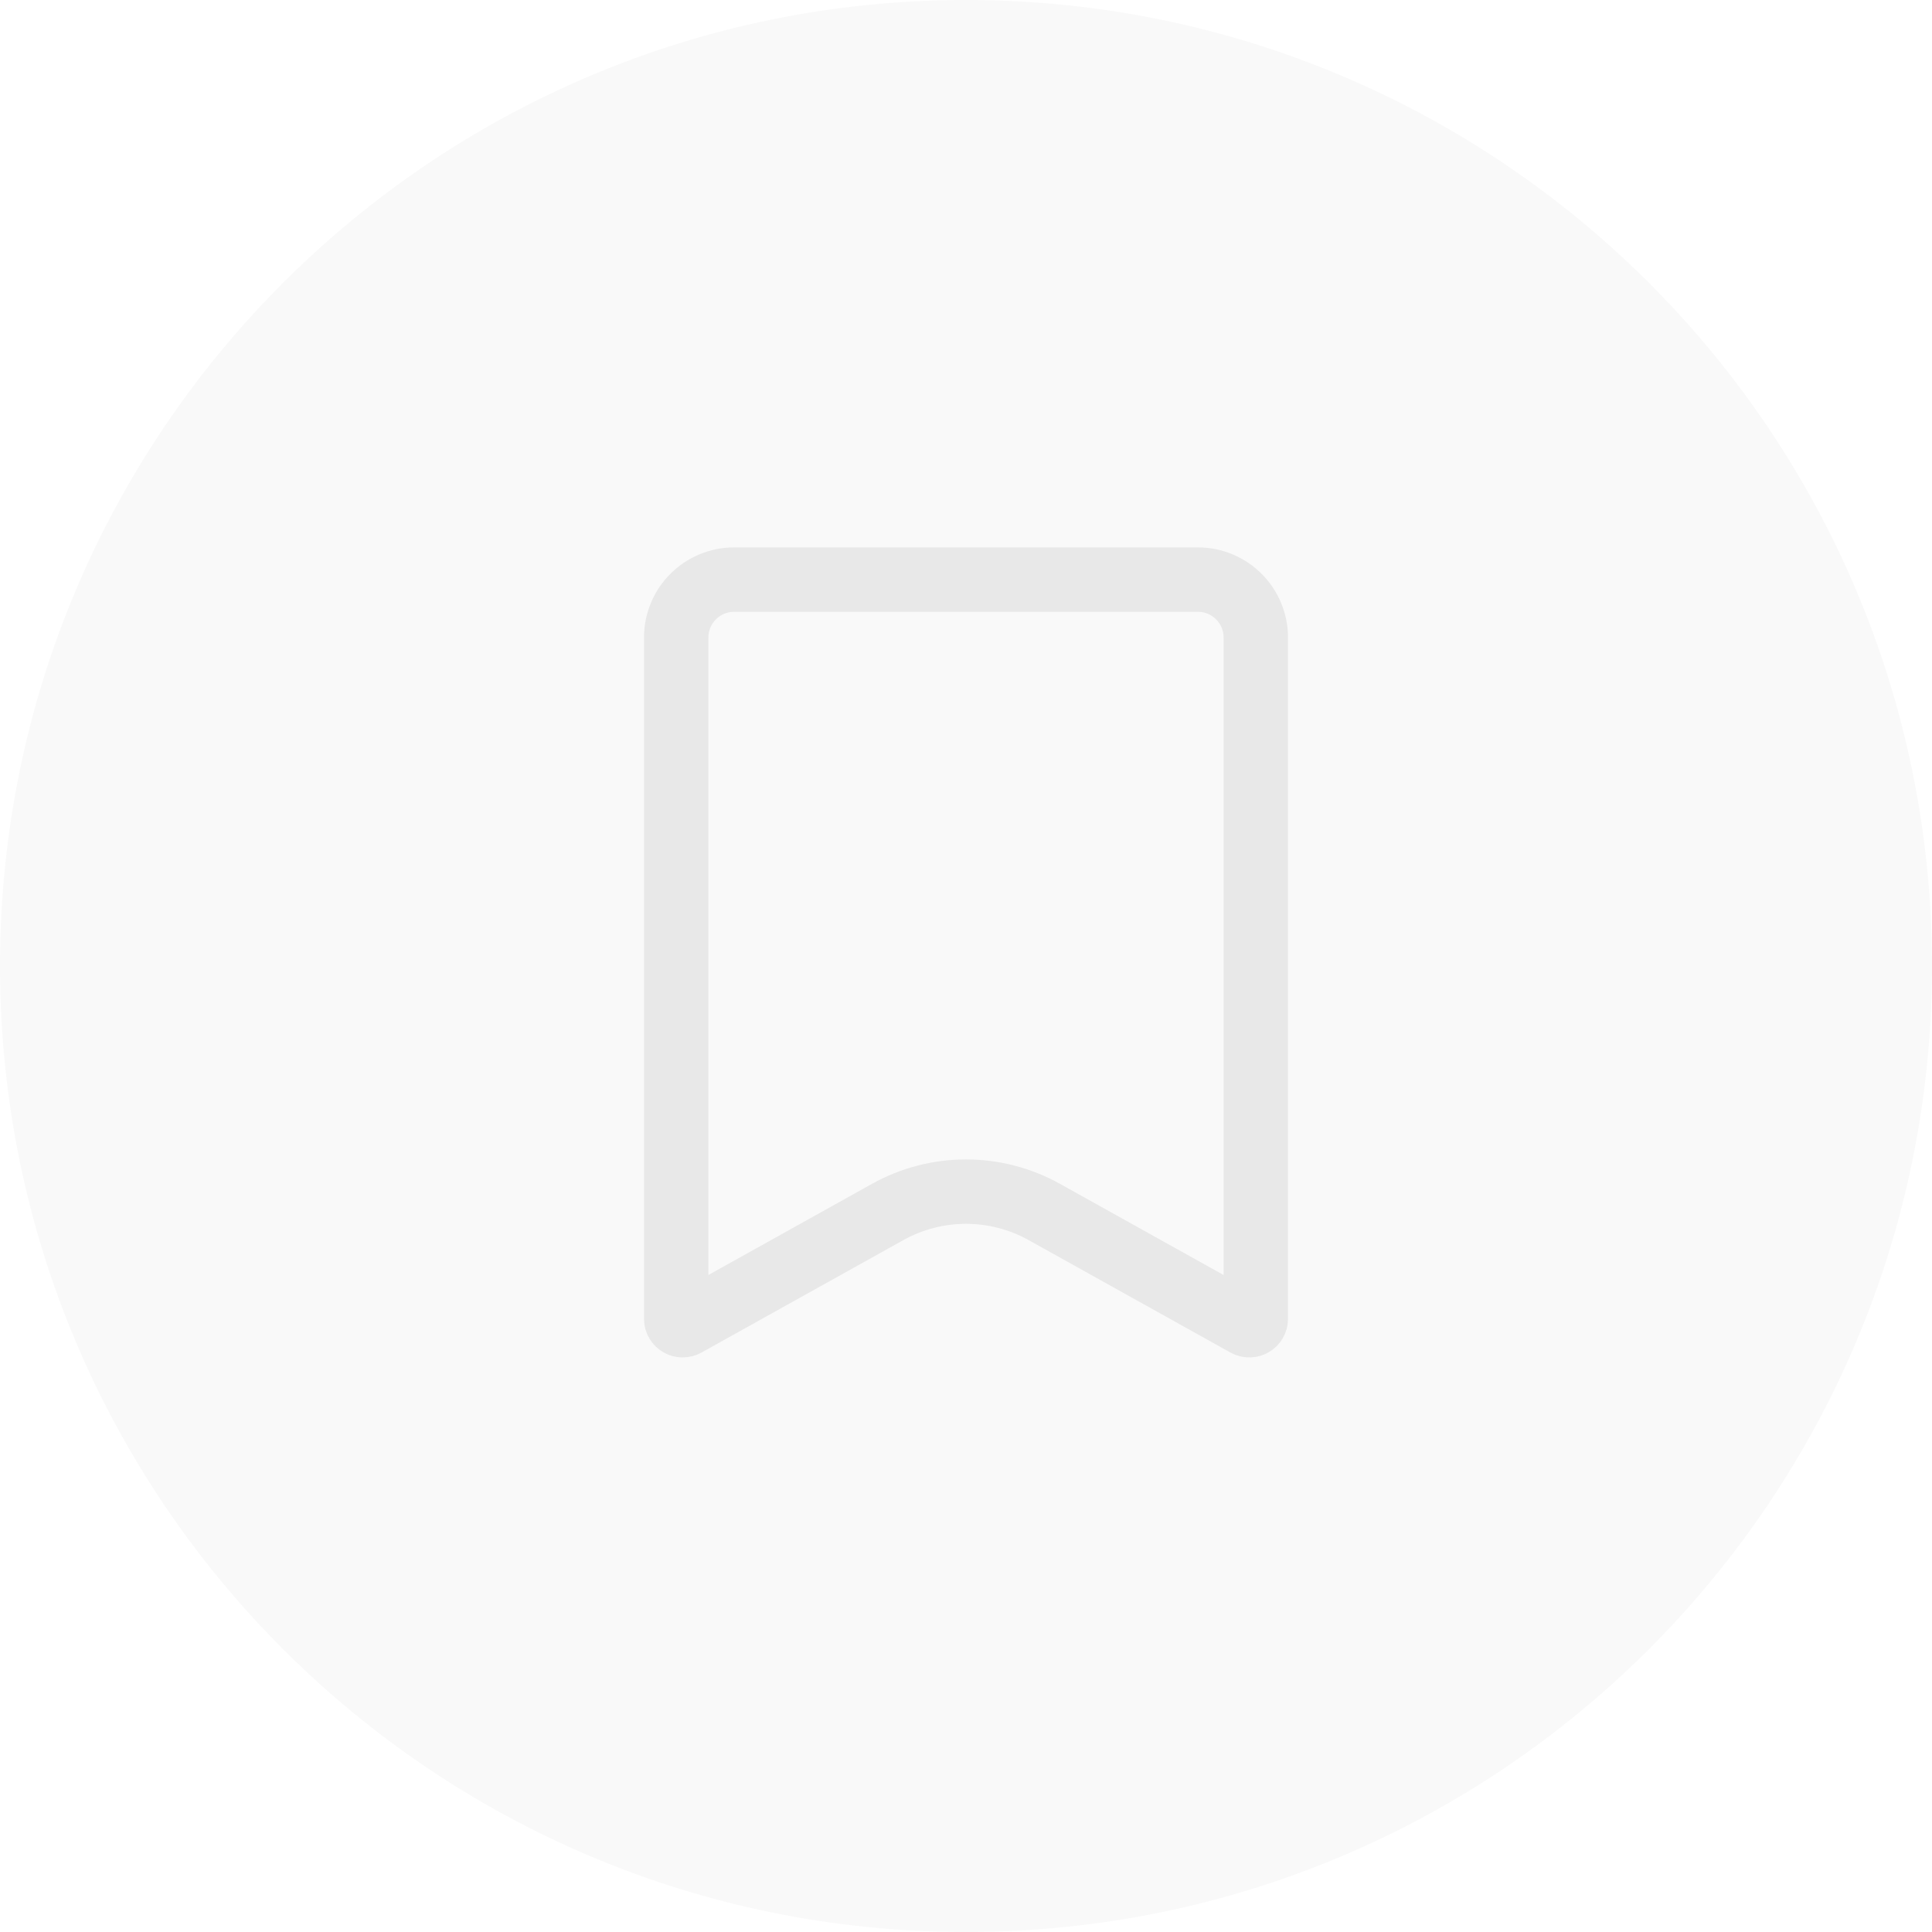
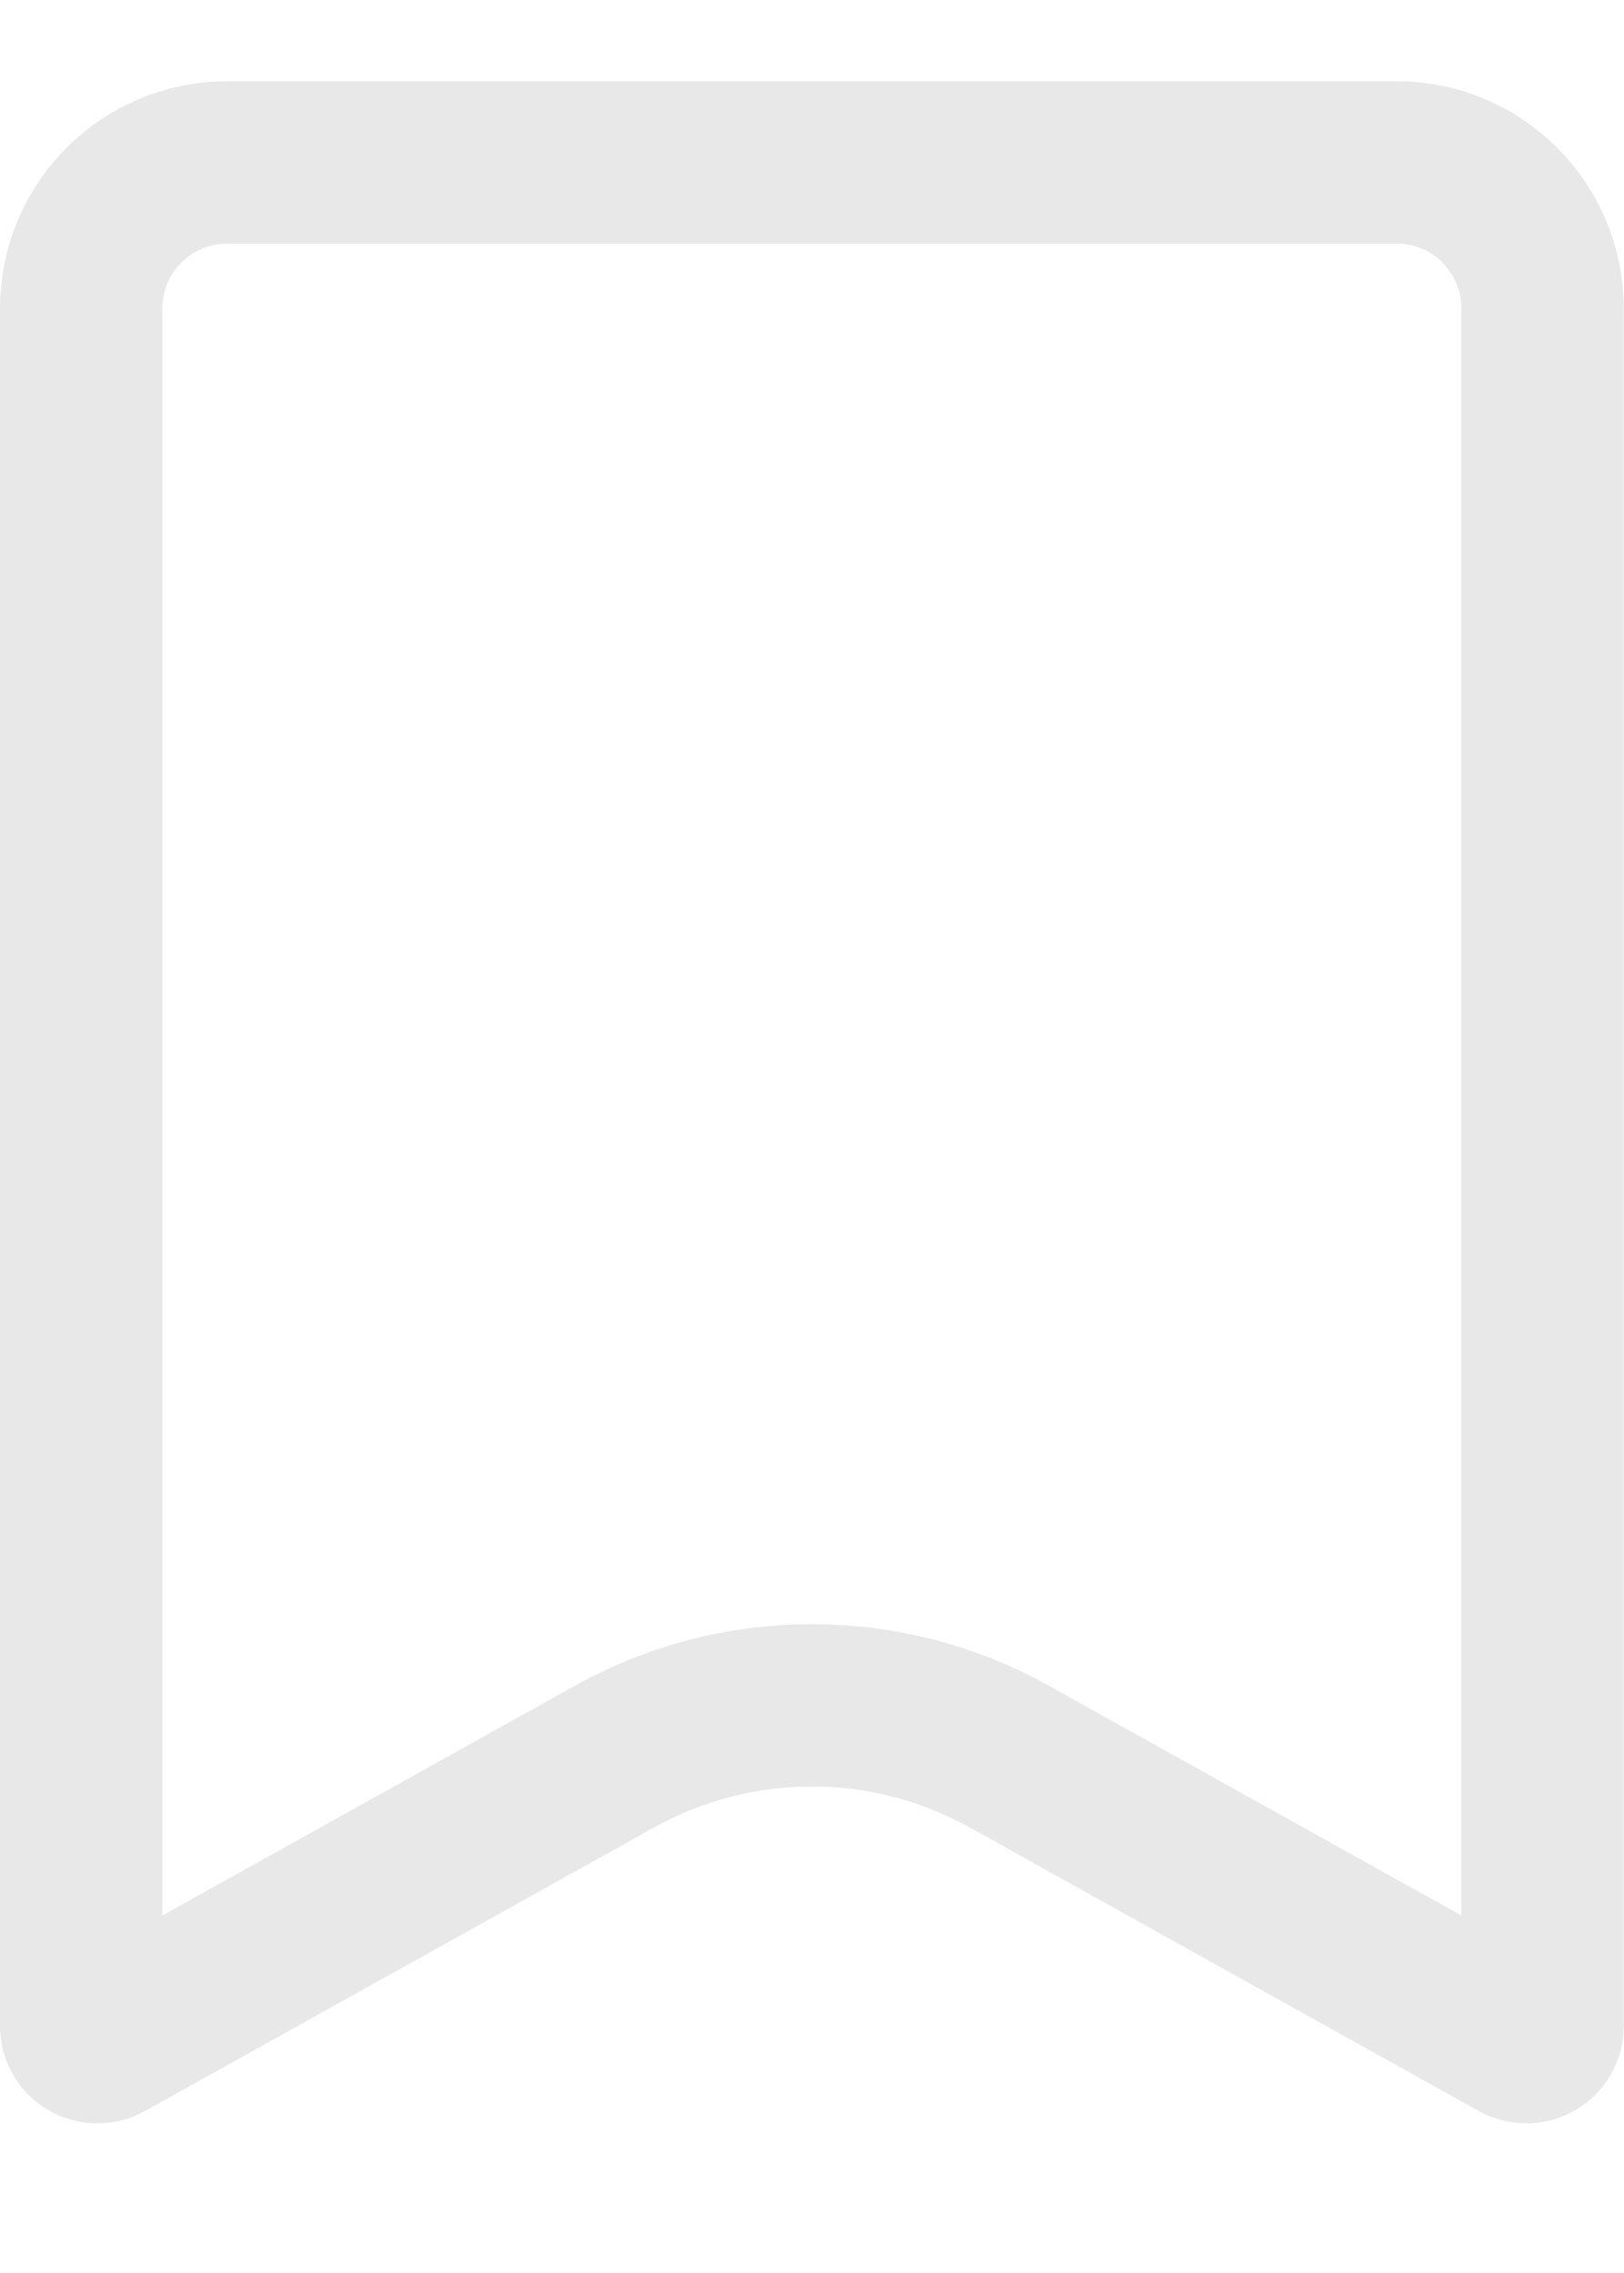
- <svg xmlns="http://www.w3.org/2000/svg" width="30" height="30" viewBox="0 0 30 30" fill="none">
-   <rect width="30" height="30" rx="15" fill="#F9F9F9" />
-   <path d="M10.5 9.9C10.5 9.403 10.903 9 11.4 9H18.6C19.097 9 19.5 9.403 19.5 9.9V20.479C19.5 20.555 19.418 20.603 19.351 20.566L16.217 18.82C15.46 18.398 14.54 18.398 13.783 18.82L10.649 20.566C10.582 20.603 10.5 20.555 10.5 20.479V9.9Z" stroke="#E8E8E8" />
+ <svg xmlns="http://www.w3.org/2000/svg" width="10" height="14" viewBox="0 0 10 14" fill="none">
+   <path d="M0.5 1.9C0.5 1.403 0.903 1 1.4 1H8.6C9.097 1 9.5 1.403 9.5 1.9V12.479C9.5 12.555 9.418 12.603 9.351 12.566L6.217 10.82C5.46 10.398 4.54 10.398 3.783 10.82L0.649 12.566C0.582 12.603 0.5 12.555 0.5 12.479V1.9Z" stroke="#E8E8E8" />
</svg>
